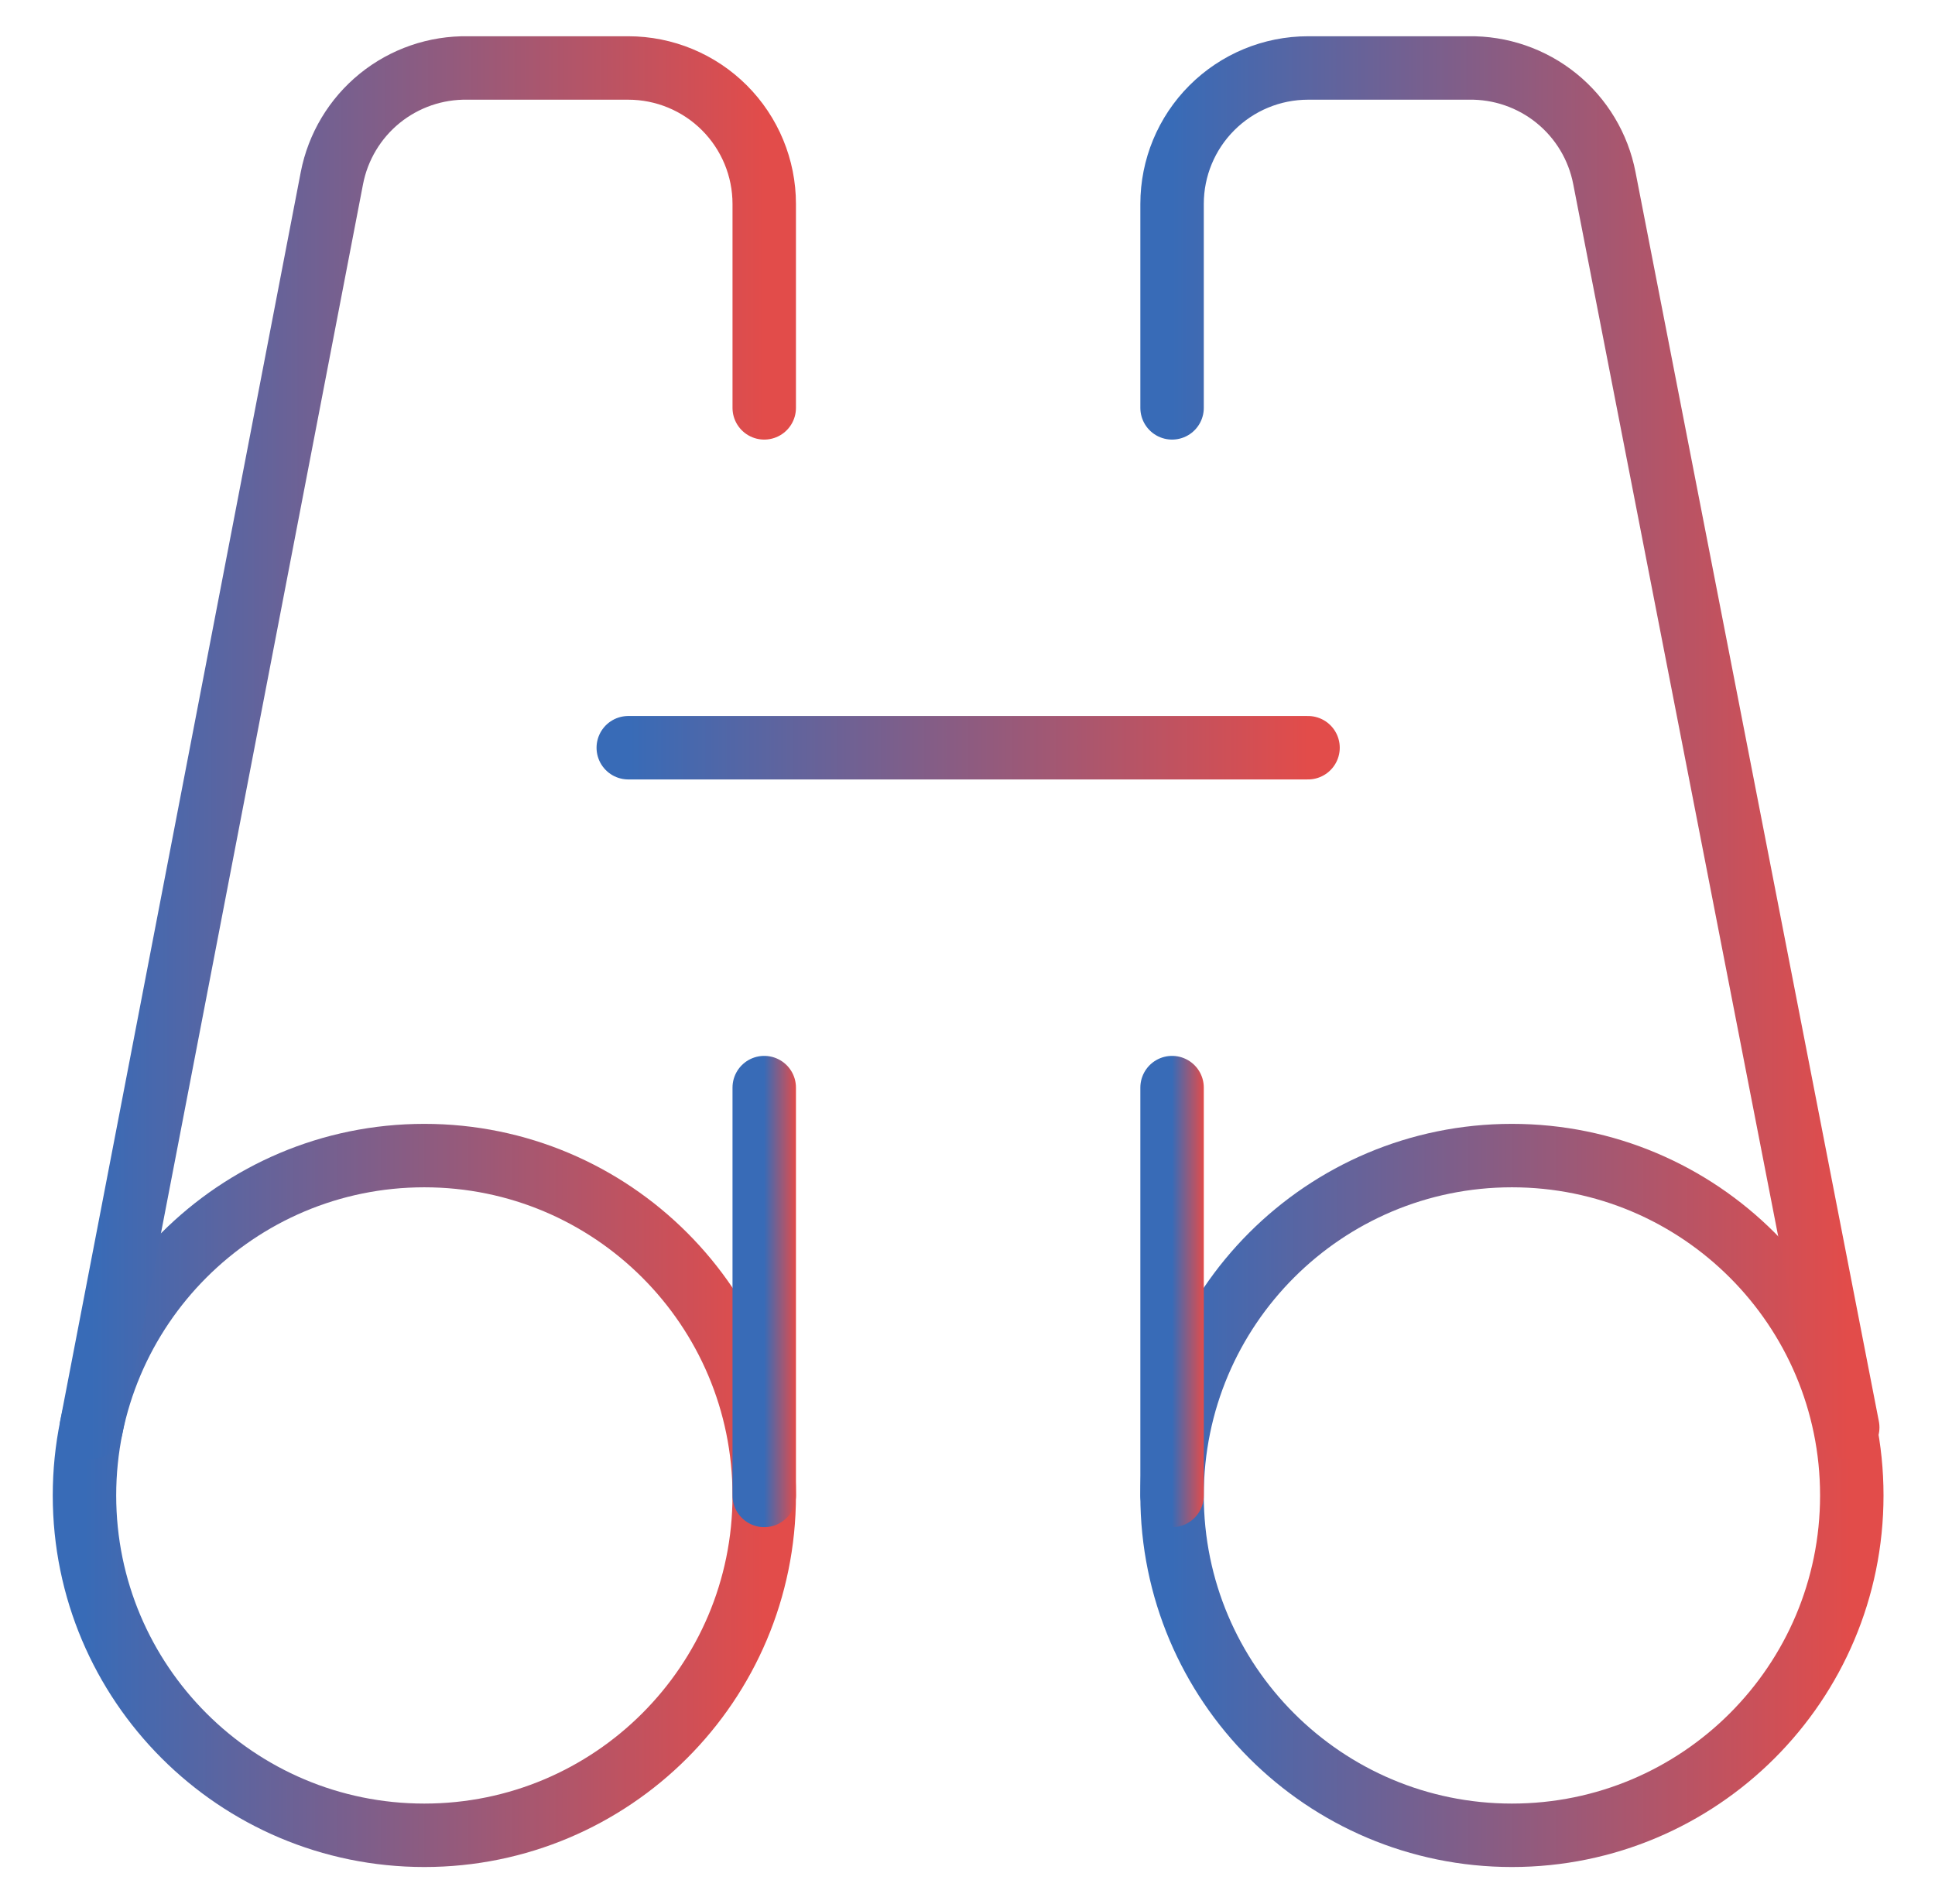
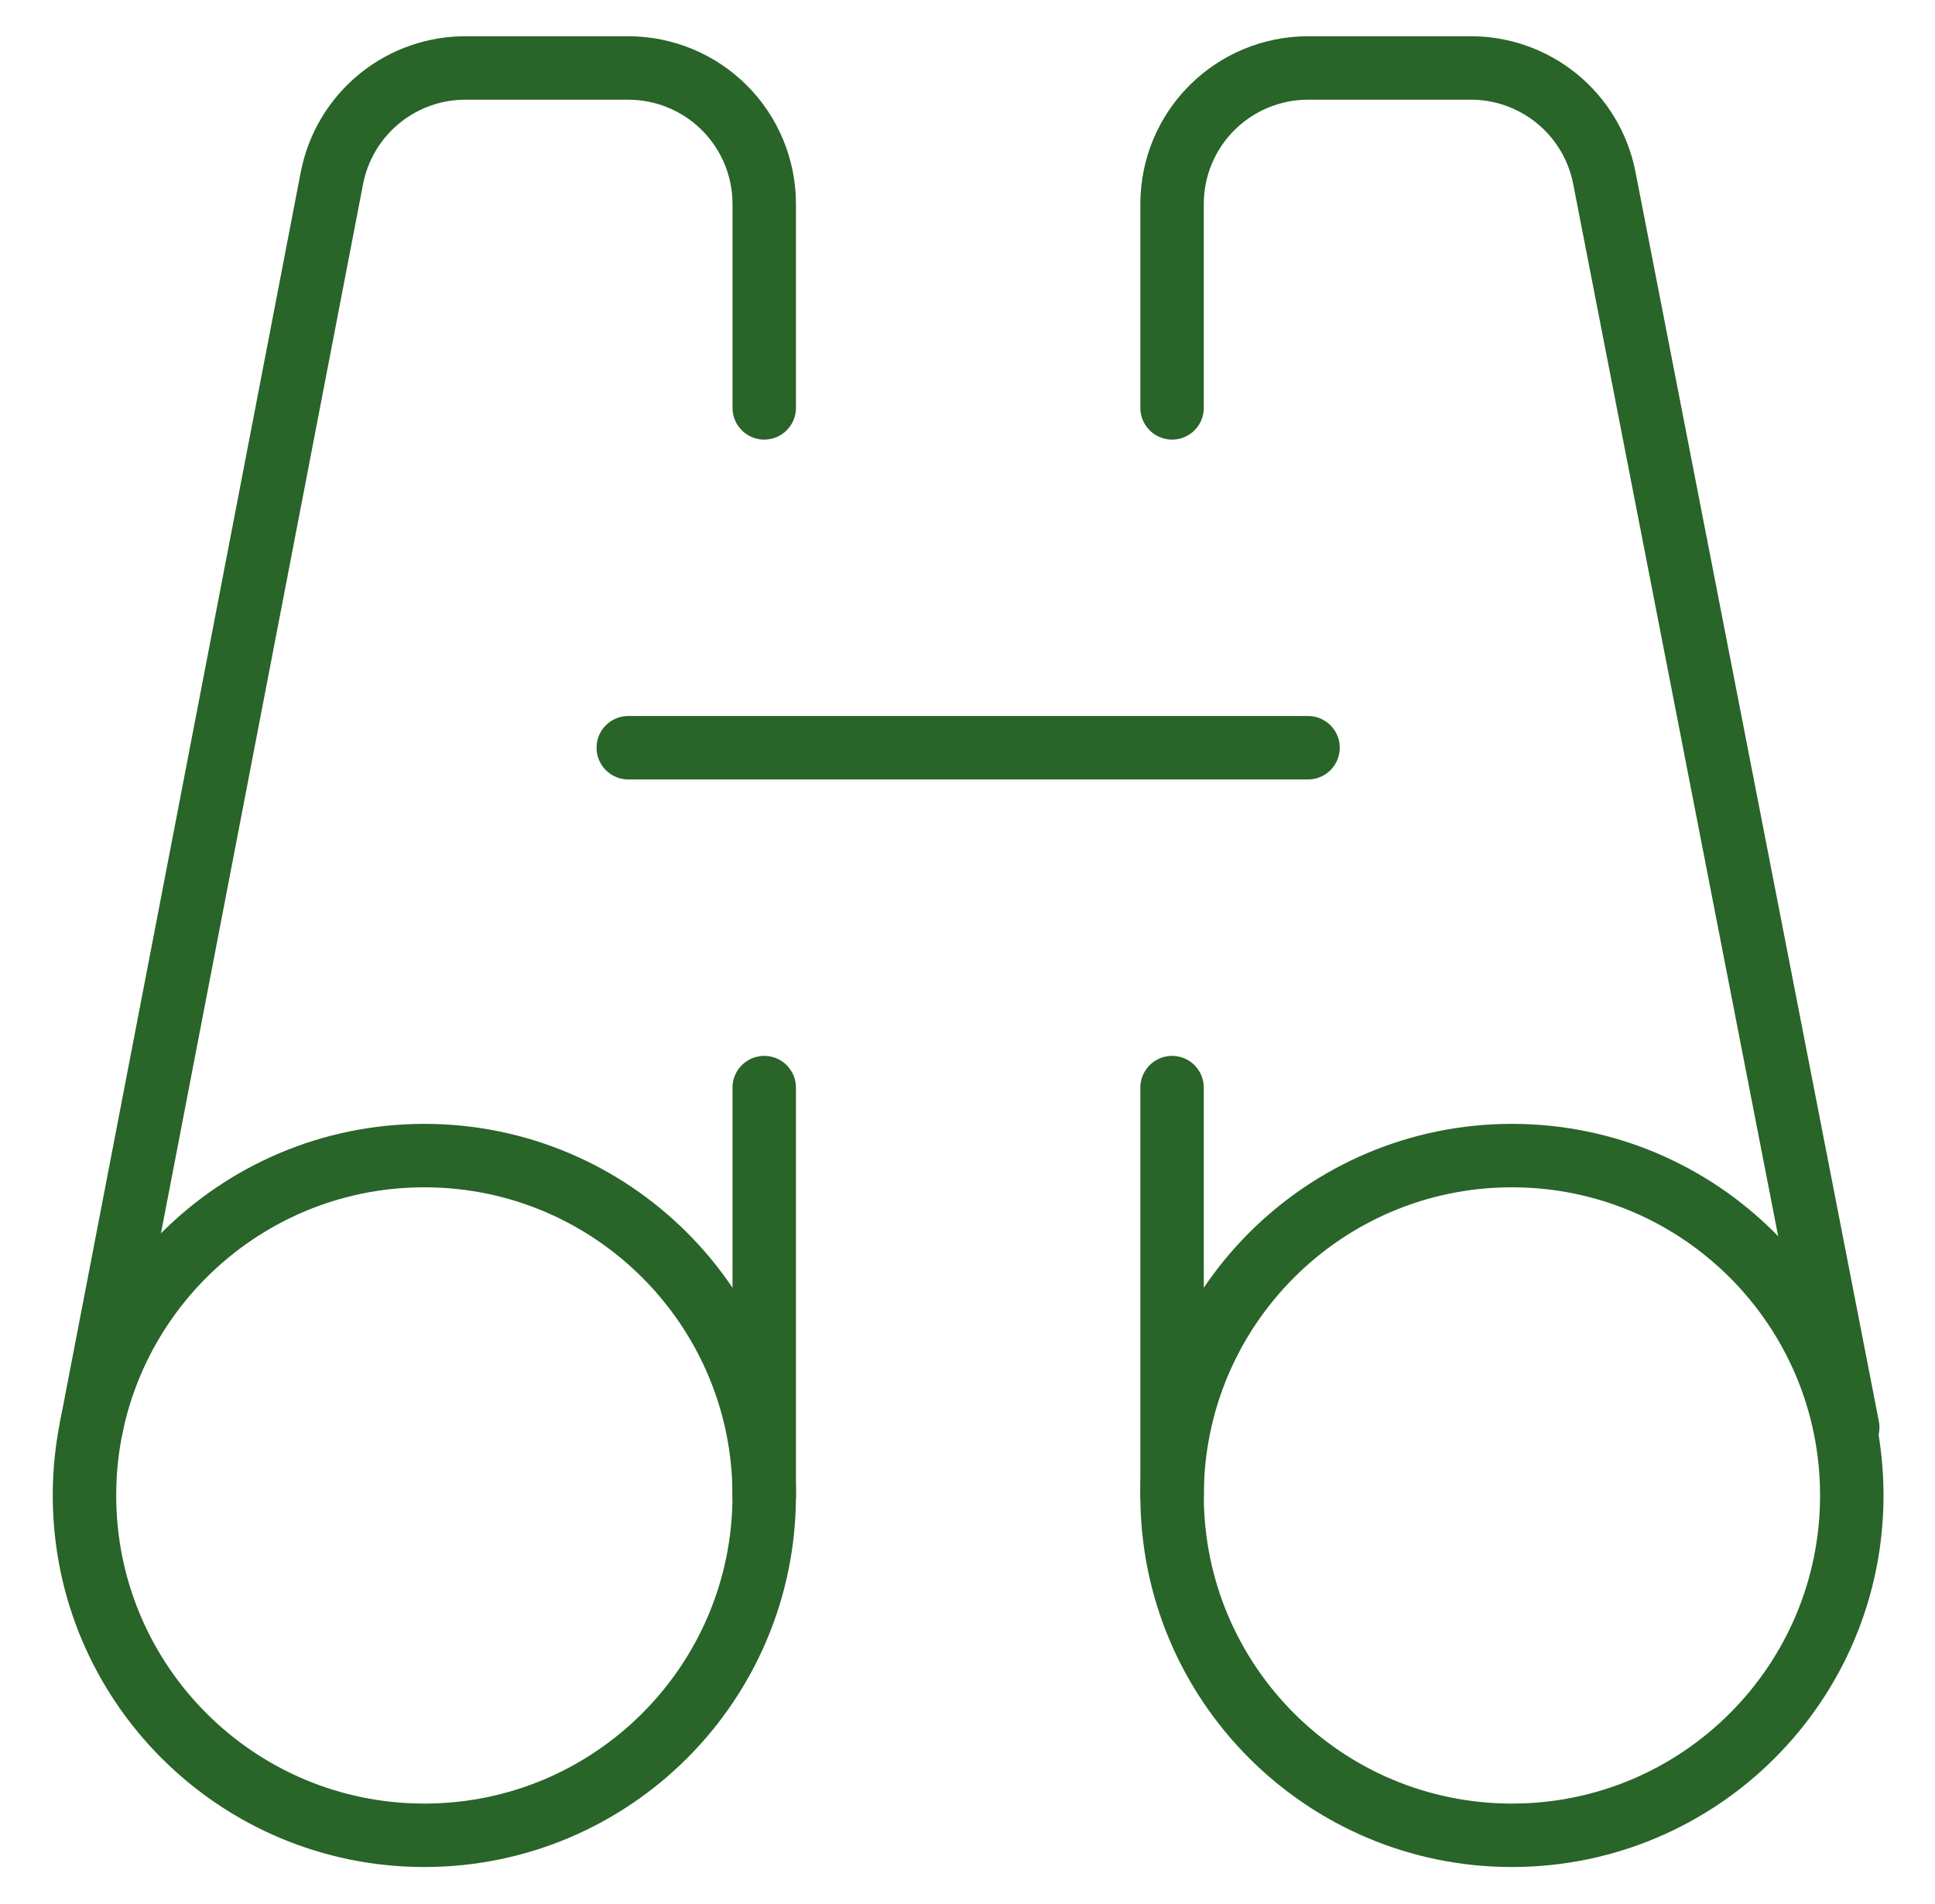
<svg xmlns="http://www.w3.org/2000/svg" width="61" height="60" viewBox="0 0 61 60" fill="none">
-   <path d="M13.377 57.858C19.295 57.858 24.092 53.061 24.092 47.144C24.092 41.227 19.295 36.43 13.377 36.43C7.46 36.43 2.663 41.227 2.663 47.144C2.663 53.061 7.46 57.858 13.377 57.858Z" stroke="url(#paint0_linear_406_41)" stroke-width="2" stroke-linecap="round" stroke-linejoin="round" />
-   <path d="M24.092 12.858V6.429C24.092 5.292 23.64 4.202 22.837 3.399C22.033 2.595 20.943 2.143 19.806 2.143H14.749C13.74 2.125 12.757 2.463 11.973 3.098C11.19 3.733 10.655 4.624 10.463 5.615L2.877 45" stroke="url(#paint1_linear_406_41)" stroke-width="2" stroke-linecap="round" stroke-linejoin="round" />
-   <path d="M19.806 23.572H41.235" stroke="url(#paint2_linear_406_41)" stroke-width="2" stroke-linecap="round" stroke-linejoin="round" />
-   <path d="M24.092 34.287V47.144" stroke="url(#paint3_linear_406_41)" stroke-width="2" stroke-linecap="round" stroke-linejoin="round" />
-   <path d="M47.663 57.858C53.58 57.858 58.377 53.061 58.377 47.144C58.377 41.227 53.58 36.43 47.663 36.43C41.746 36.43 36.949 41.227 36.949 47.144C36.949 53.061 41.746 57.858 47.663 57.858Z" stroke="url(#paint4_linear_406_41)" stroke-width="2" stroke-linecap="round" stroke-linejoin="round" />
-   <path d="M36.949 12.858V6.429C36.949 5.292 37.4 4.202 38.204 3.399C39.008 2.595 40.098 2.143 41.234 2.143H46.292C47.3 2.125 48.283 2.463 49.067 3.098C49.851 3.733 50.386 4.624 50.577 5.615L58.249 45" stroke="url(#paint5_linear_406_41)" stroke-width="2" stroke-linecap="round" stroke-linejoin="round" />
-   <path d="M36.949 34.287V47.144" stroke="url(#paint6_linear_406_41)" stroke-width="2" stroke-linecap="round" stroke-linejoin="round" />
+   <path d="M13.377 57.858C19.295 57.858 24.092 53.061 24.092 47.144C24.092 41.227 19.295 36.43 13.377 36.43C7.46 36.43 2.663 41.227 2.663 47.144C2.663 53.061 7.46 57.858 13.377 57.858Z" stroke="rgb(41,100,41)" stroke-width="2" stroke-linecap="round" stroke-linejoin="round" />
+   <path d="M24.092 12.858V6.429C24.092 5.292 23.64 4.202 22.837 3.399C22.033 2.595 20.943 2.143 19.806 2.143H14.749C13.74 2.125 12.757 2.463 11.973 3.098C11.19 3.733 10.655 4.624 10.463 5.615L2.877 45" stroke="rgb(41,100,41)" stroke-width="2" stroke-linecap="round" stroke-linejoin="round" />
+   <path d="M19.806 23.572H41.235" stroke="rgb(41,100,41)" stroke-width="2" stroke-linecap="round" stroke-linejoin="round" />
+   <path d="M24.092 34.287V47.144" stroke="rgb(41,100,41)" stroke-width="2" stroke-linecap="round" stroke-linejoin="round" />
+   <path d="M47.663 57.858C53.58 57.858 58.377 53.061 58.377 47.144C58.377 41.227 53.58 36.43 47.663 36.43C41.746 36.43 36.949 41.227 36.949 47.144C36.949 53.061 41.746 57.858 47.663 57.858Z" stroke="rgb(41,100,41)" stroke-width="2" stroke-linecap="round" stroke-linejoin="round" />
+   <path d="M36.949 12.858V6.429C36.949 5.292 37.4 4.202 38.204 3.399C39.008 2.595 40.098 2.143 41.234 2.143H46.292C47.3 2.125 48.283 2.463 49.067 3.098C49.851 3.733 50.386 4.624 50.577 5.615L58.249 45" stroke="rgb(41,100,41)" stroke-width="2" stroke-linecap="round" stroke-linejoin="round" />
+   <path d="M36.949 34.287V47.144" stroke="rgb(41,100,41)" stroke-width="2" stroke-linecap="round" stroke-linejoin="round" />
  <defs>
    <linearGradient id="paint0_linear_406_41" x1="2.663" y1="47.144" x2="24.092" y2="47.144" gradientUnits="userSpaceOnUse">
      <stop stop-color="#386BB7" />
      <stop offset="1" stop-color="#E24C4A" />
    </linearGradient>
    <linearGradient id="paint1_linear_406_41" x1="2.877" y1="23.572" x2="24.092" y2="23.572" gradientUnits="userSpaceOnUse">
      <stop stop-color="#386BB7" />
      <stop offset="1" stop-color="#E24C4A" />
    </linearGradient>
    <linearGradient id="paint2_linear_406_41" x1="19.806" y1="24.072" x2="41.235" y2="24.072" gradientUnits="userSpaceOnUse">
      <stop stop-color="#386BB7" />
      <stop offset="1" stop-color="#E24C4A" />
    </linearGradient>
    <linearGradient id="paint3_linear_406_41" x1="24.092" y1="40.716" x2="25.092" y2="40.716" gradientUnits="userSpaceOnUse">
      <stop stop-color="#386BB7" />
      <stop offset="1" stop-color="#E24C4A" />
    </linearGradient>
    <linearGradient id="paint4_linear_406_41" x1="36.949" y1="47.144" x2="58.377" y2="47.144" gradientUnits="userSpaceOnUse">
      <stop stop-color="#386BB7" />
      <stop offset="1" stop-color="#E24C4A" />
    </linearGradient>
    <linearGradient id="paint5_linear_406_41" x1="36.949" y1="23.572" x2="58.249" y2="23.572" gradientUnits="userSpaceOnUse">
      <stop stop-color="#386BB7" />
      <stop offset="1" stop-color="#E24C4A" />
    </linearGradient>
    <linearGradient id="paint6_linear_406_41" x1="36.949" y1="40.716" x2="37.949" y2="40.716" gradientUnits="userSpaceOnUse">
      <stop stop-color="#386BB7" />
      <stop offset="1" stop-color="#E24C4A" />
    </linearGradient>
  </defs>
</svg>
